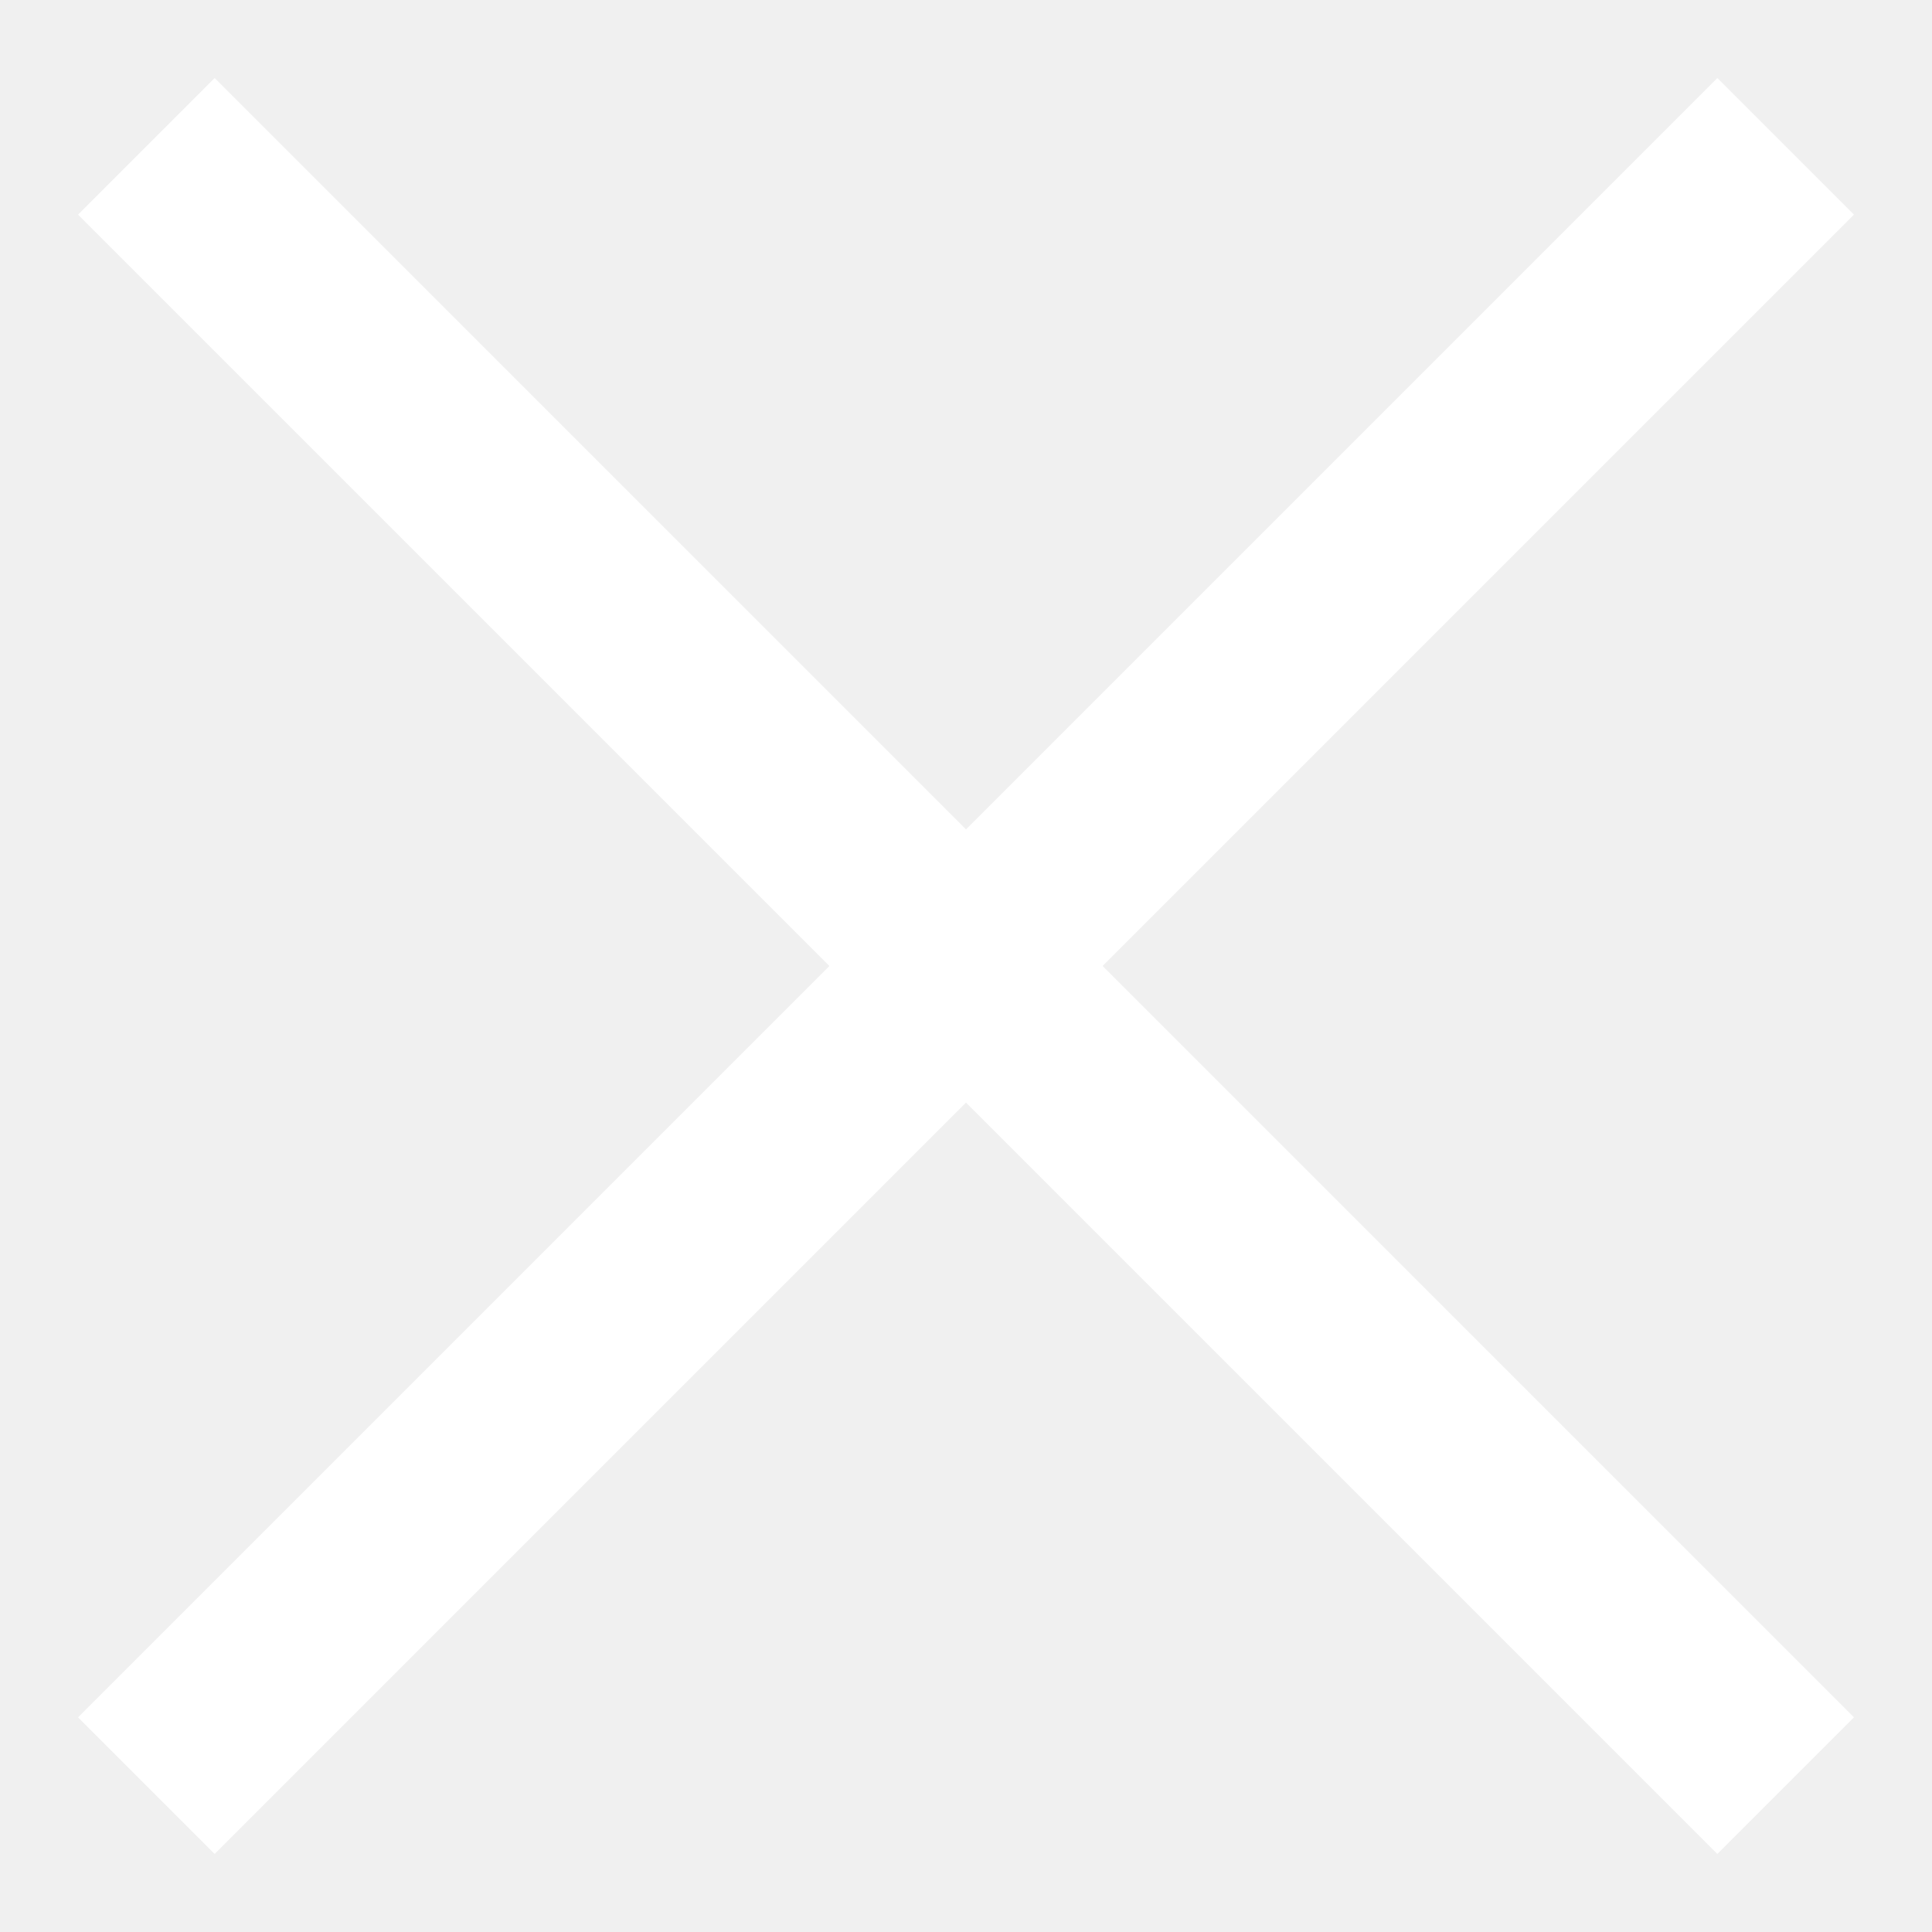
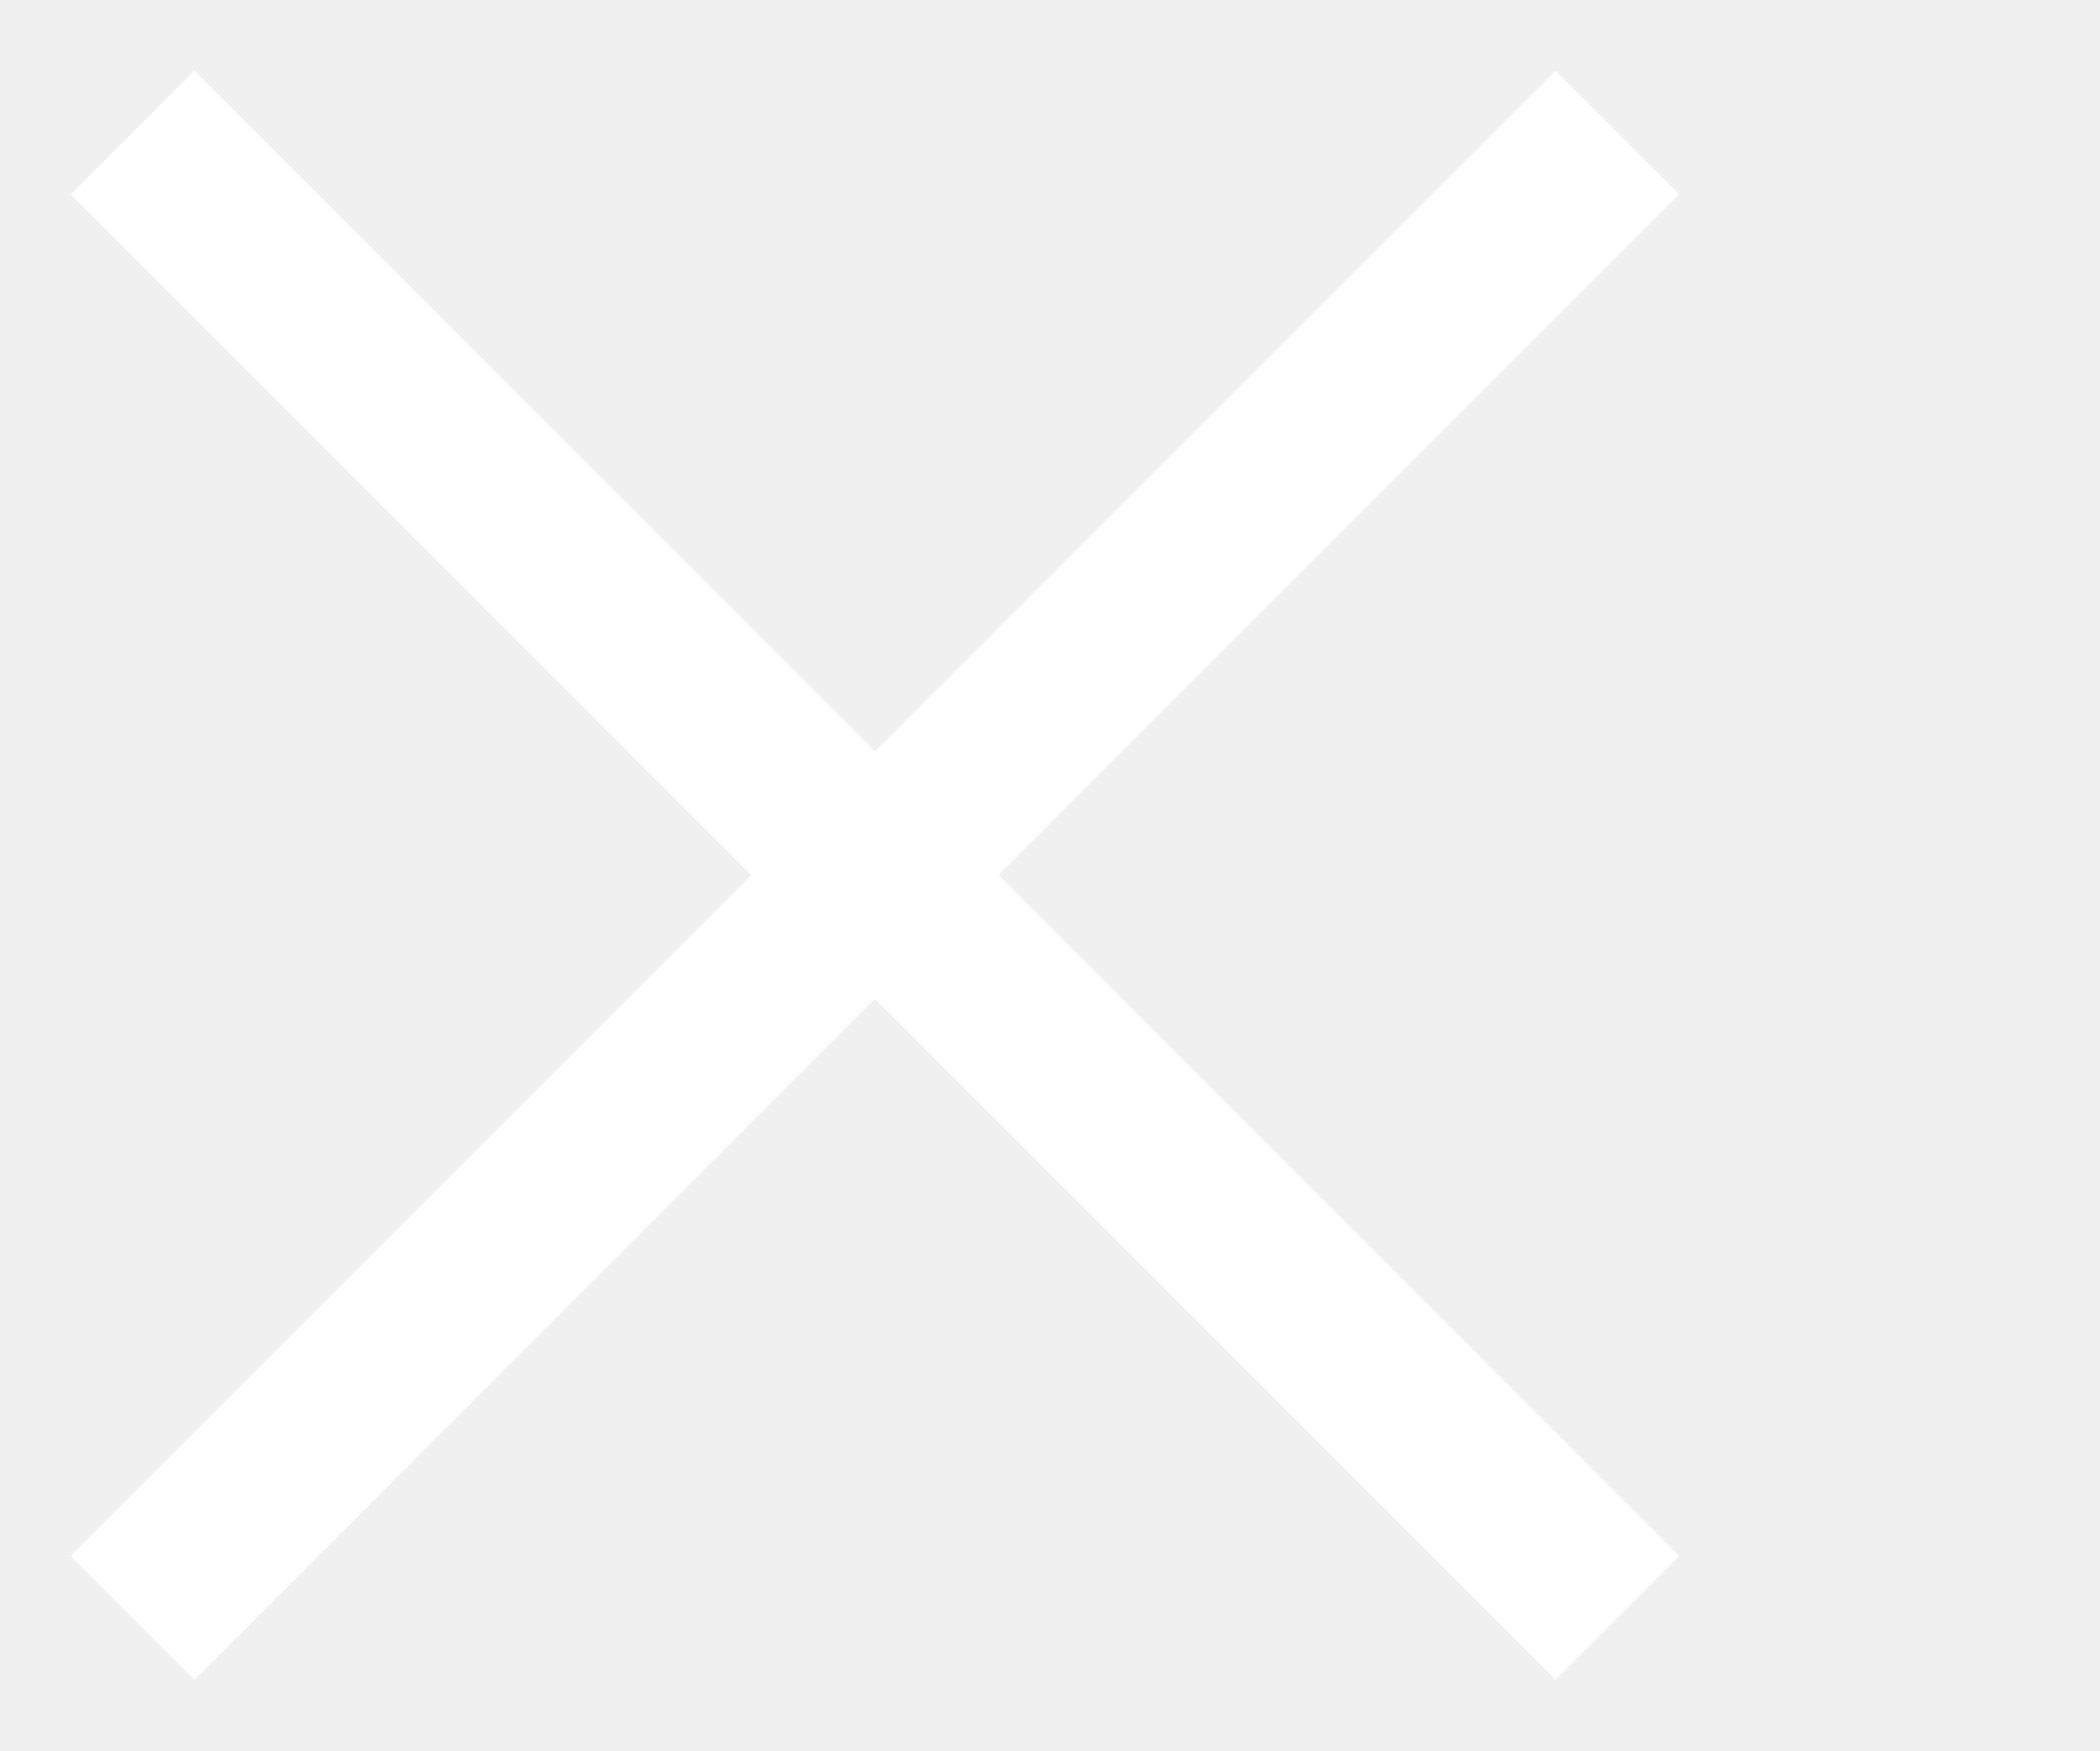
- <svg xmlns="http://www.w3.org/2000/svg" width="20" height="20">
+ <svg xmlns="http://www.w3.org/2000/svg" width="24" height="20">
  <path d="M17.778.808l1.414 1.414L11.414 10l7.778 7.778-1.414 1.414L10 11.414l-7.778 7.778-1.414-1.414L8.586 10 .808 2.222 2.222.808 10 8.586 17.778.808z" fill="#FFF" fill-rule="evenodd" />
</svg>
